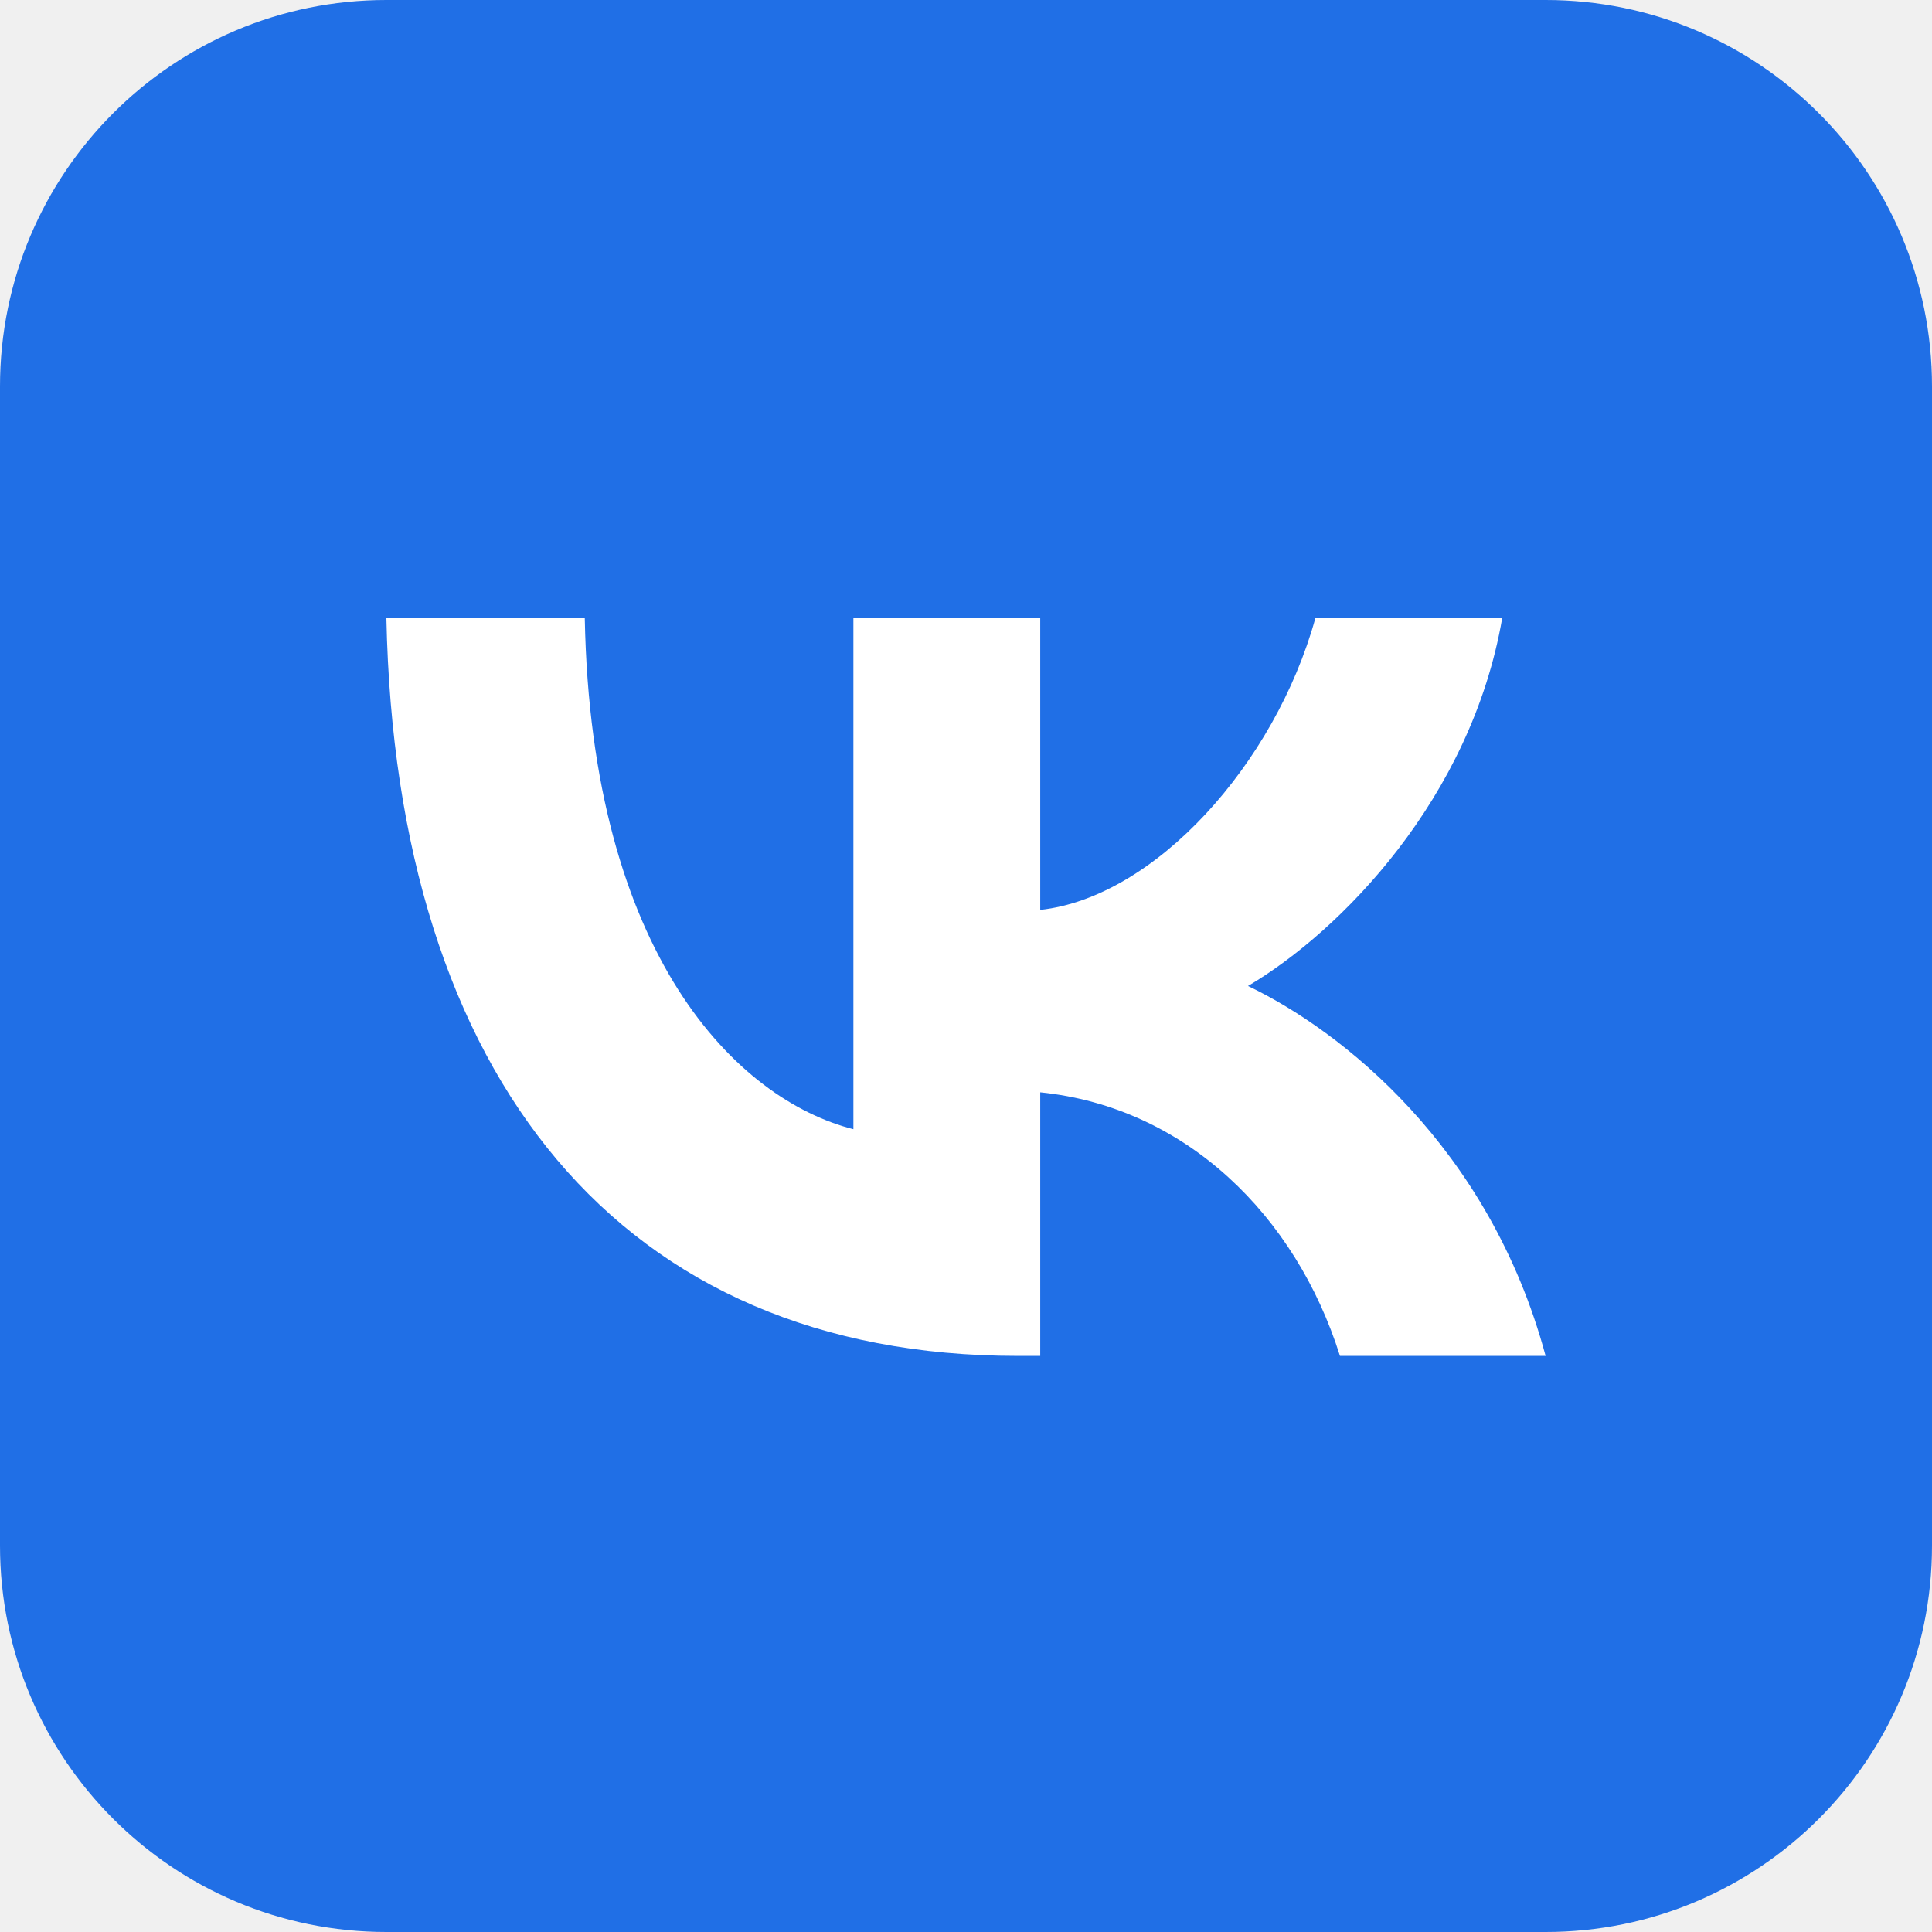
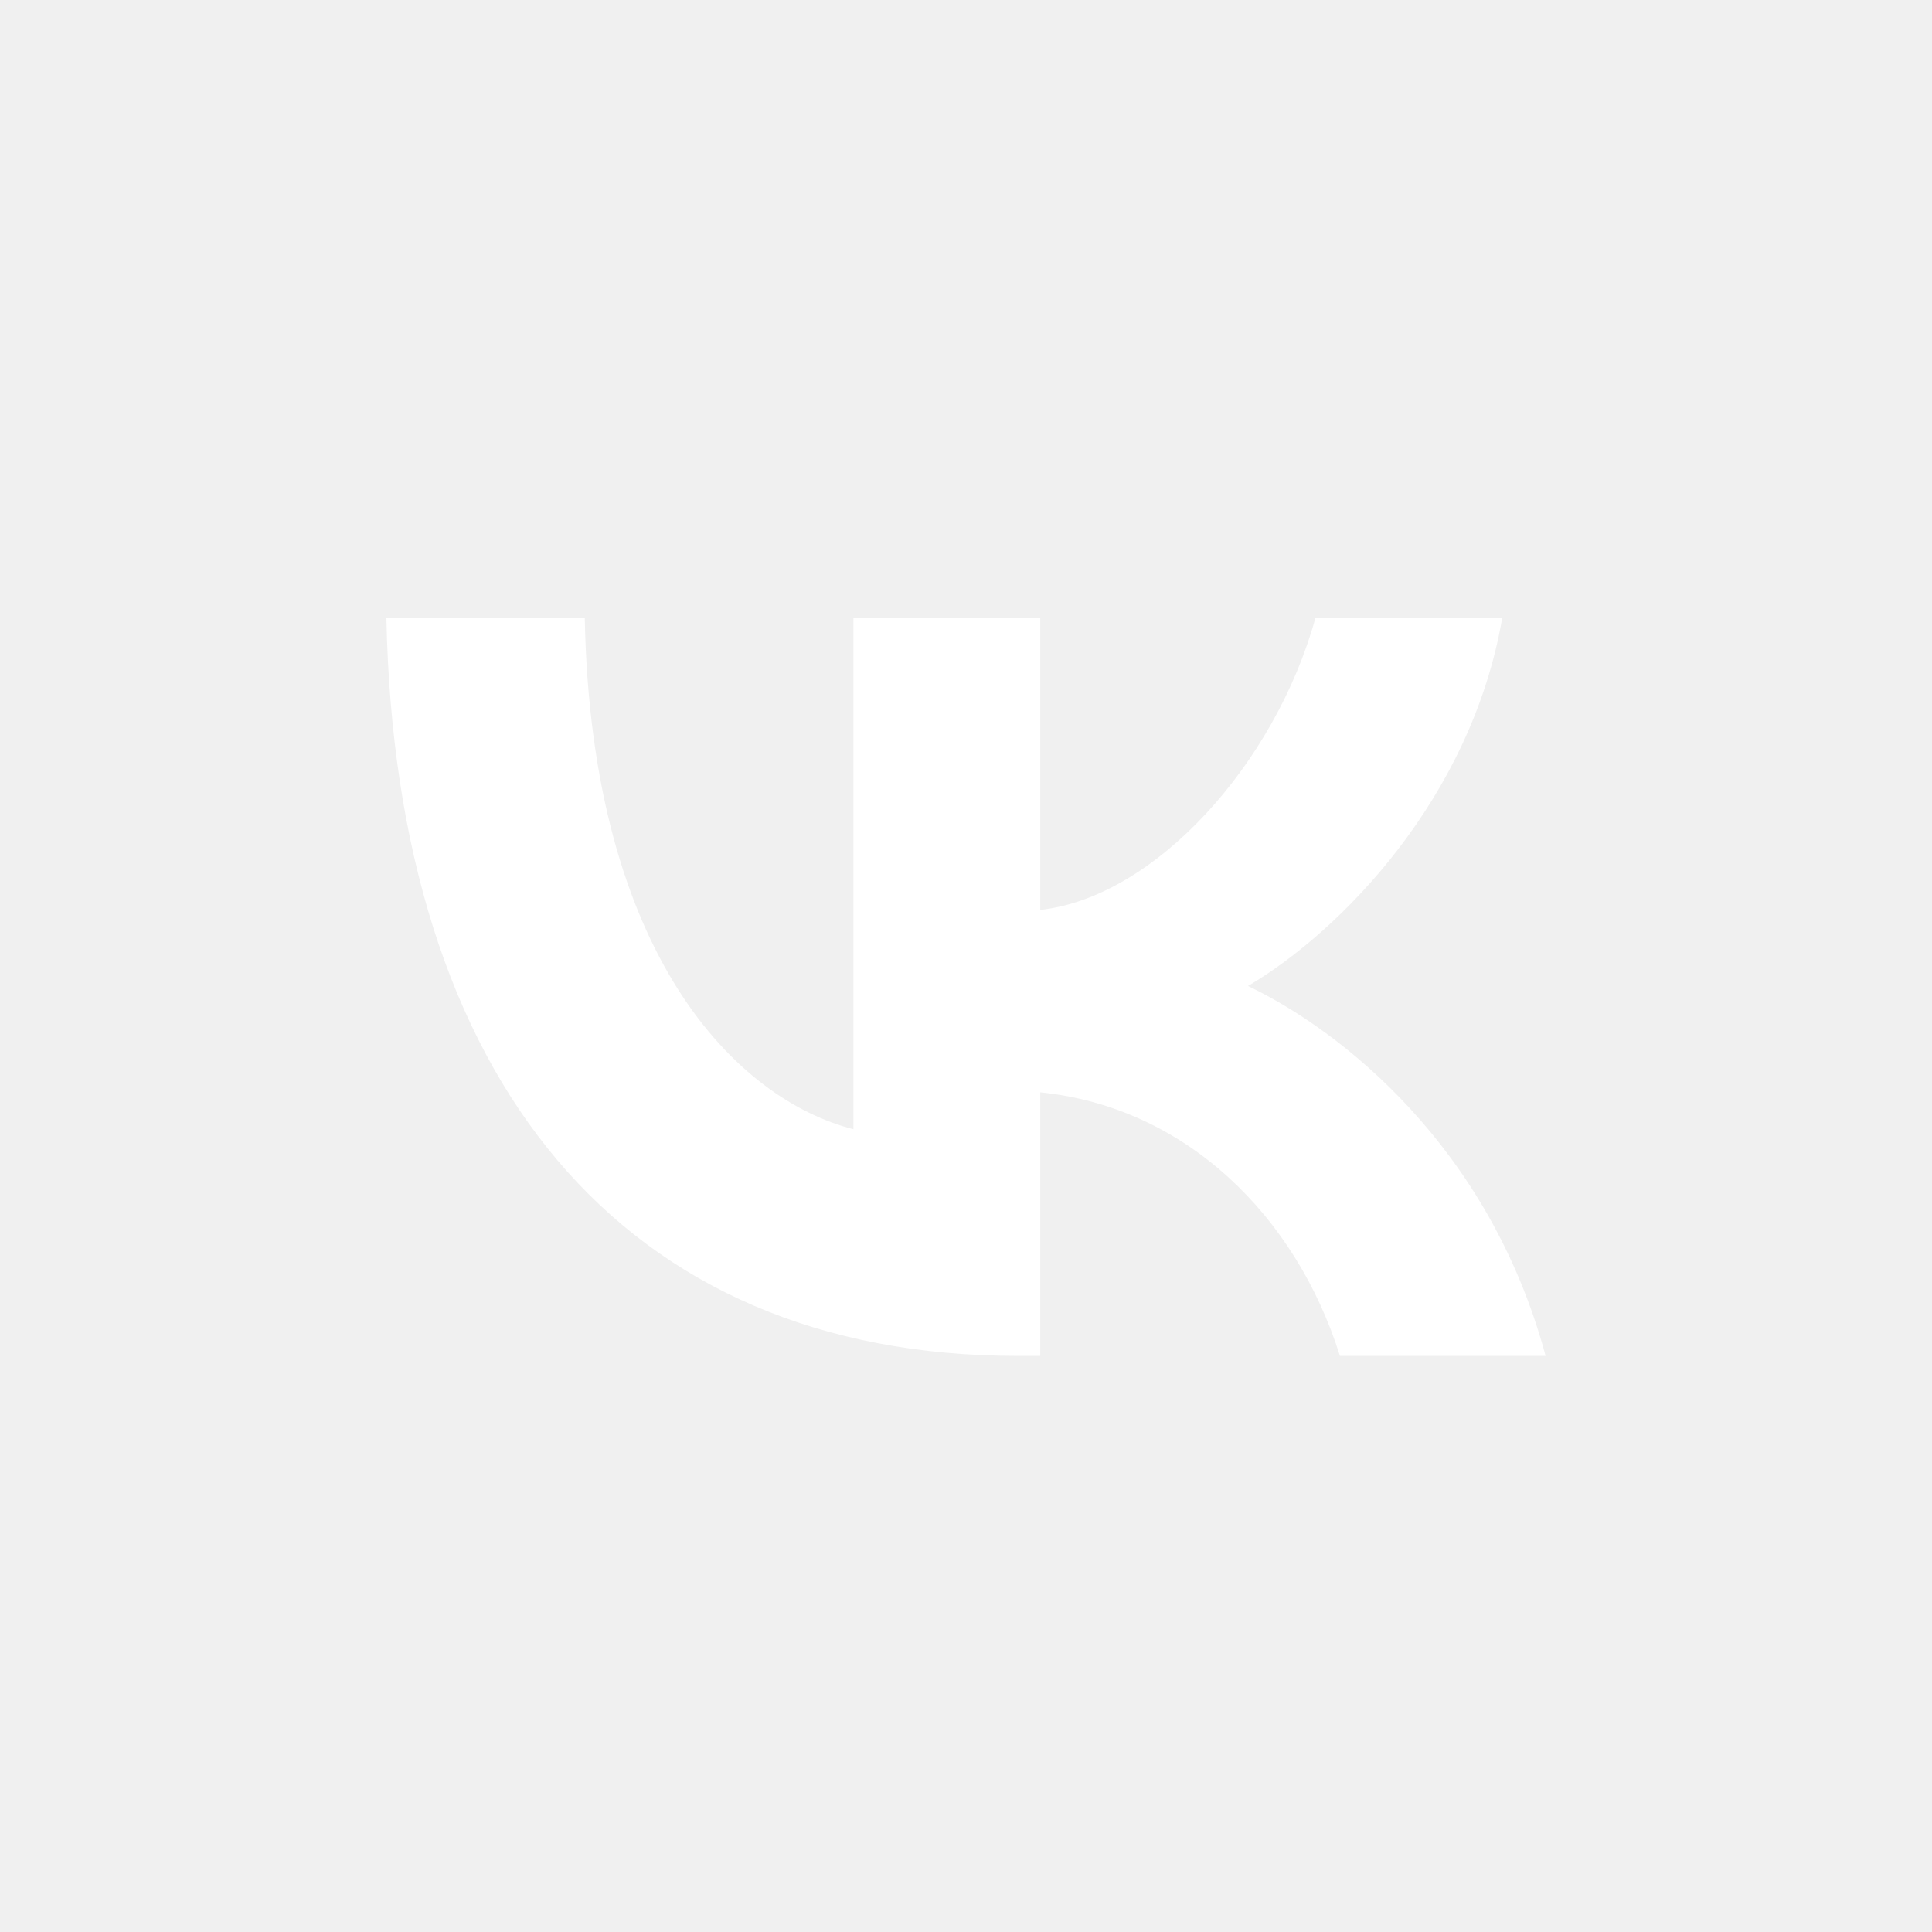
<svg xmlns="http://www.w3.org/2000/svg" width="50" height="50" viewBox="0 0 50 50" fill="none">
-   <rect width="50" height="50" rx="10" fill="#206FE6" />
  <path d="M26.34 35.091C16.09 35.091 10.244 27.925 10 16H15.134C15.303 24.752 19.088 28.46 22.086 29.224V16H26.921V23.548C29.881 23.224 32.992 19.784 34.041 16H38.876C38.07 20.663 34.697 24.103 32.298 25.517C34.697 26.663 38.538 29.664 40 35.091H34.678C33.535 31.46 30.687 28.651 26.921 28.269V35.091H26.34Z" fill="white" />
</svg>
